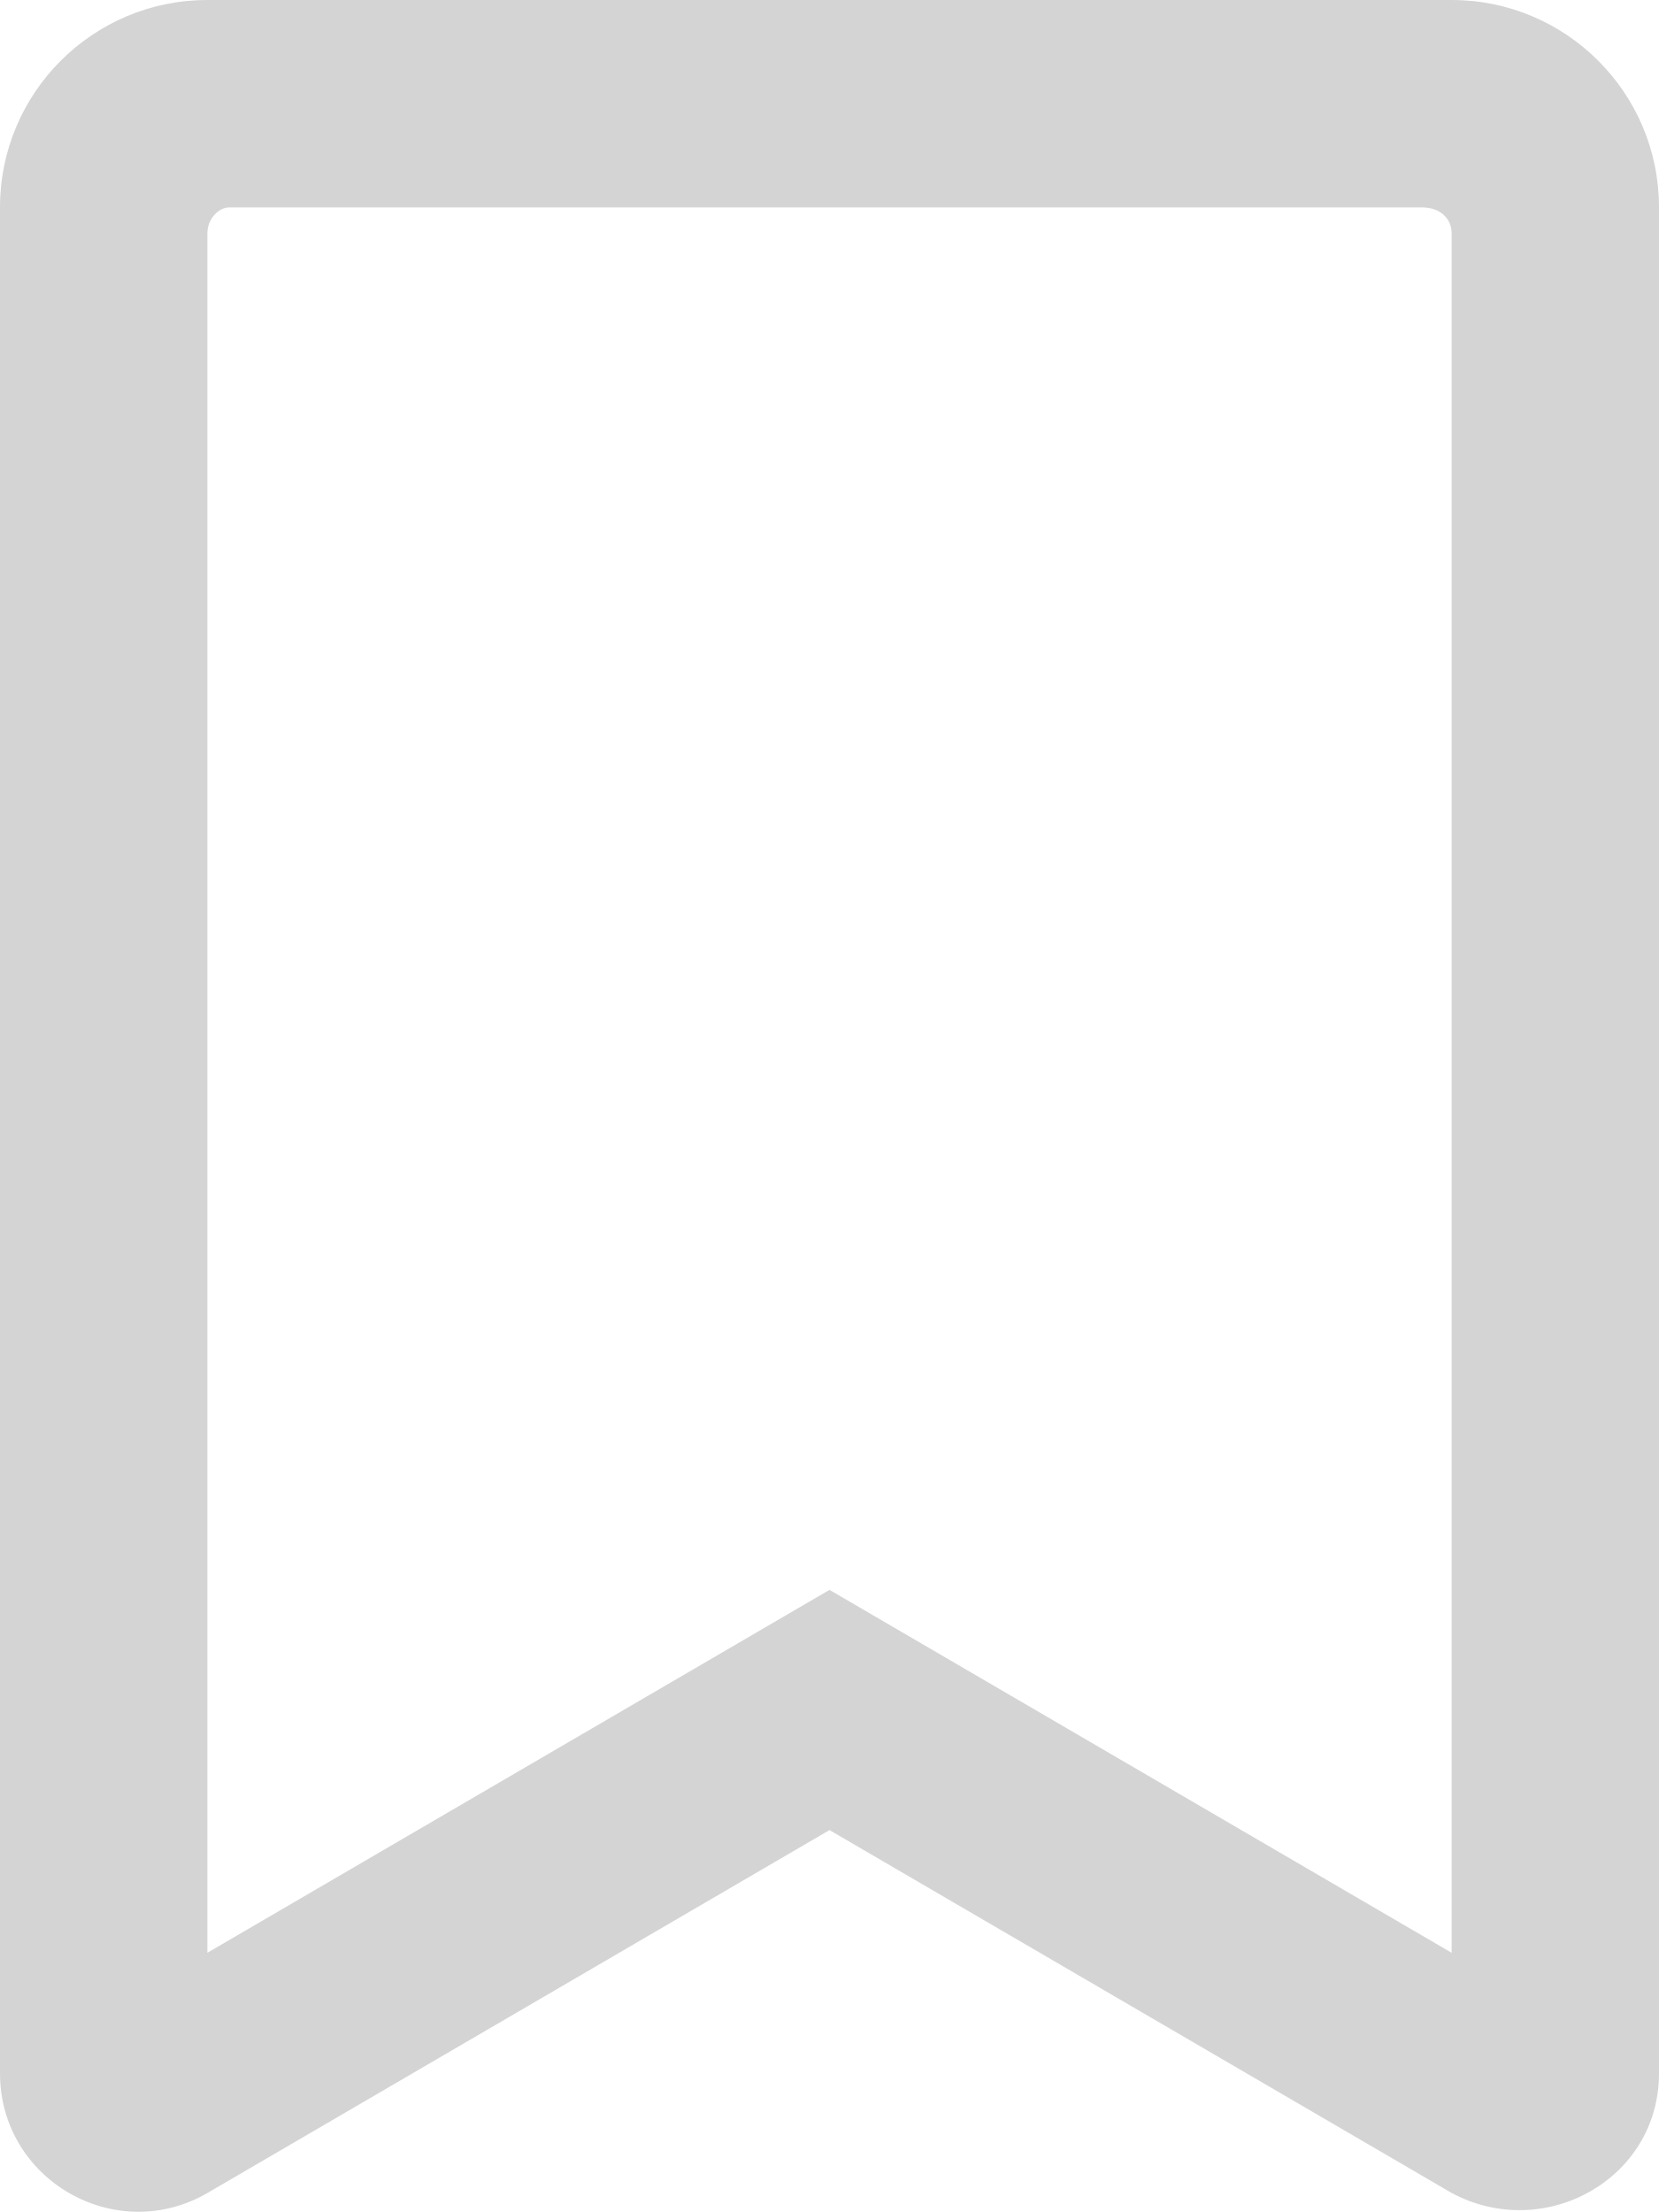
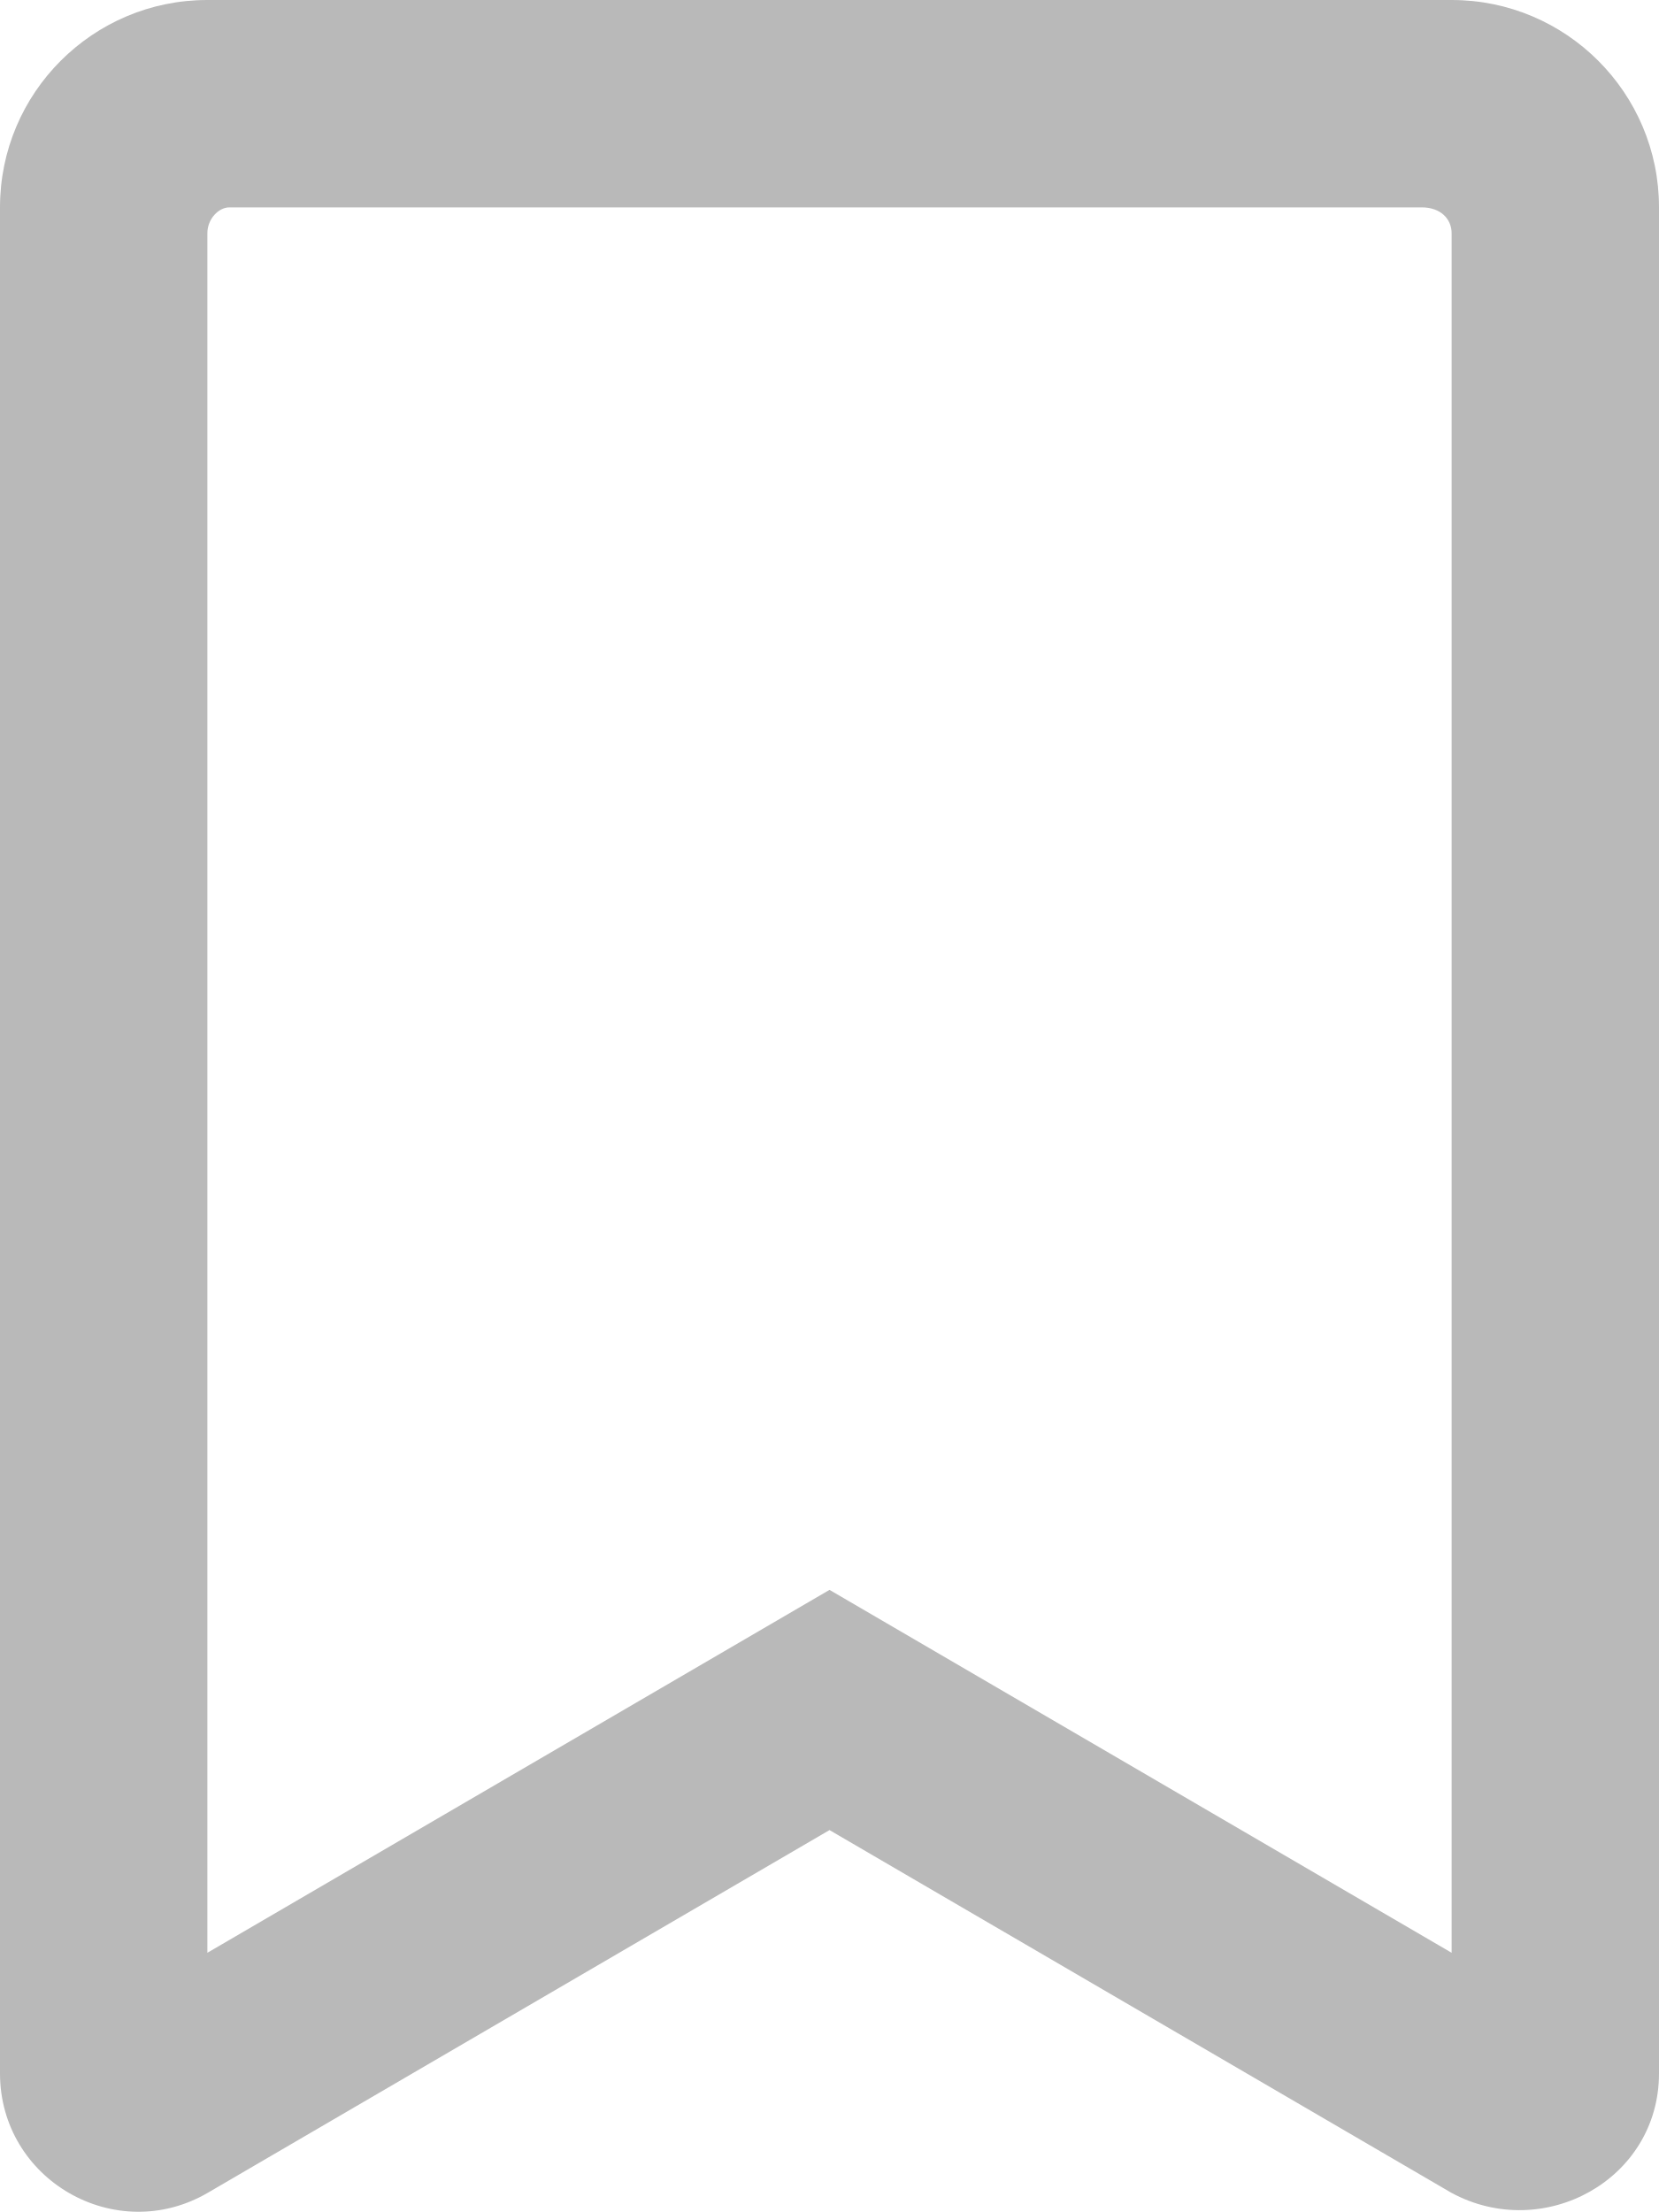
<svg xmlns="http://www.w3.org/2000/svg" viewBox="0 0 384 512">
-   <path d="M336 0h-288C21.49 0 0 21.49 0 48v431.9c0 24.7 26.79 40.08 48.12 27.64L192 423.6l143.9 83.93C357.2 519.1 384 504.6 384 479.9V48C384 21.49 362.5 0 336 0zM336 452L192 368l-144 84V54C48 50.63 50.63 48 53.1 48h276C333.4 48 336 50.63 336 54V452z" fill="#d4d4d4" />
+   <path d="M336 0h-288C21.49 0 0 21.49 0 48v431.9c0 24.7 26.79 40.08 48.12 27.64L192 423.6l143.9 83.93C357.2 519.1 384 504.6 384 479.9V48C384 21.49 362.5 0 336 0zM336 452L192 368l-144 84V54C48 50.63 50.63 48 53.1 48h276C333.4 48 336 50.63 336 54V452z" fill="#b9b9b9" />
</svg>
